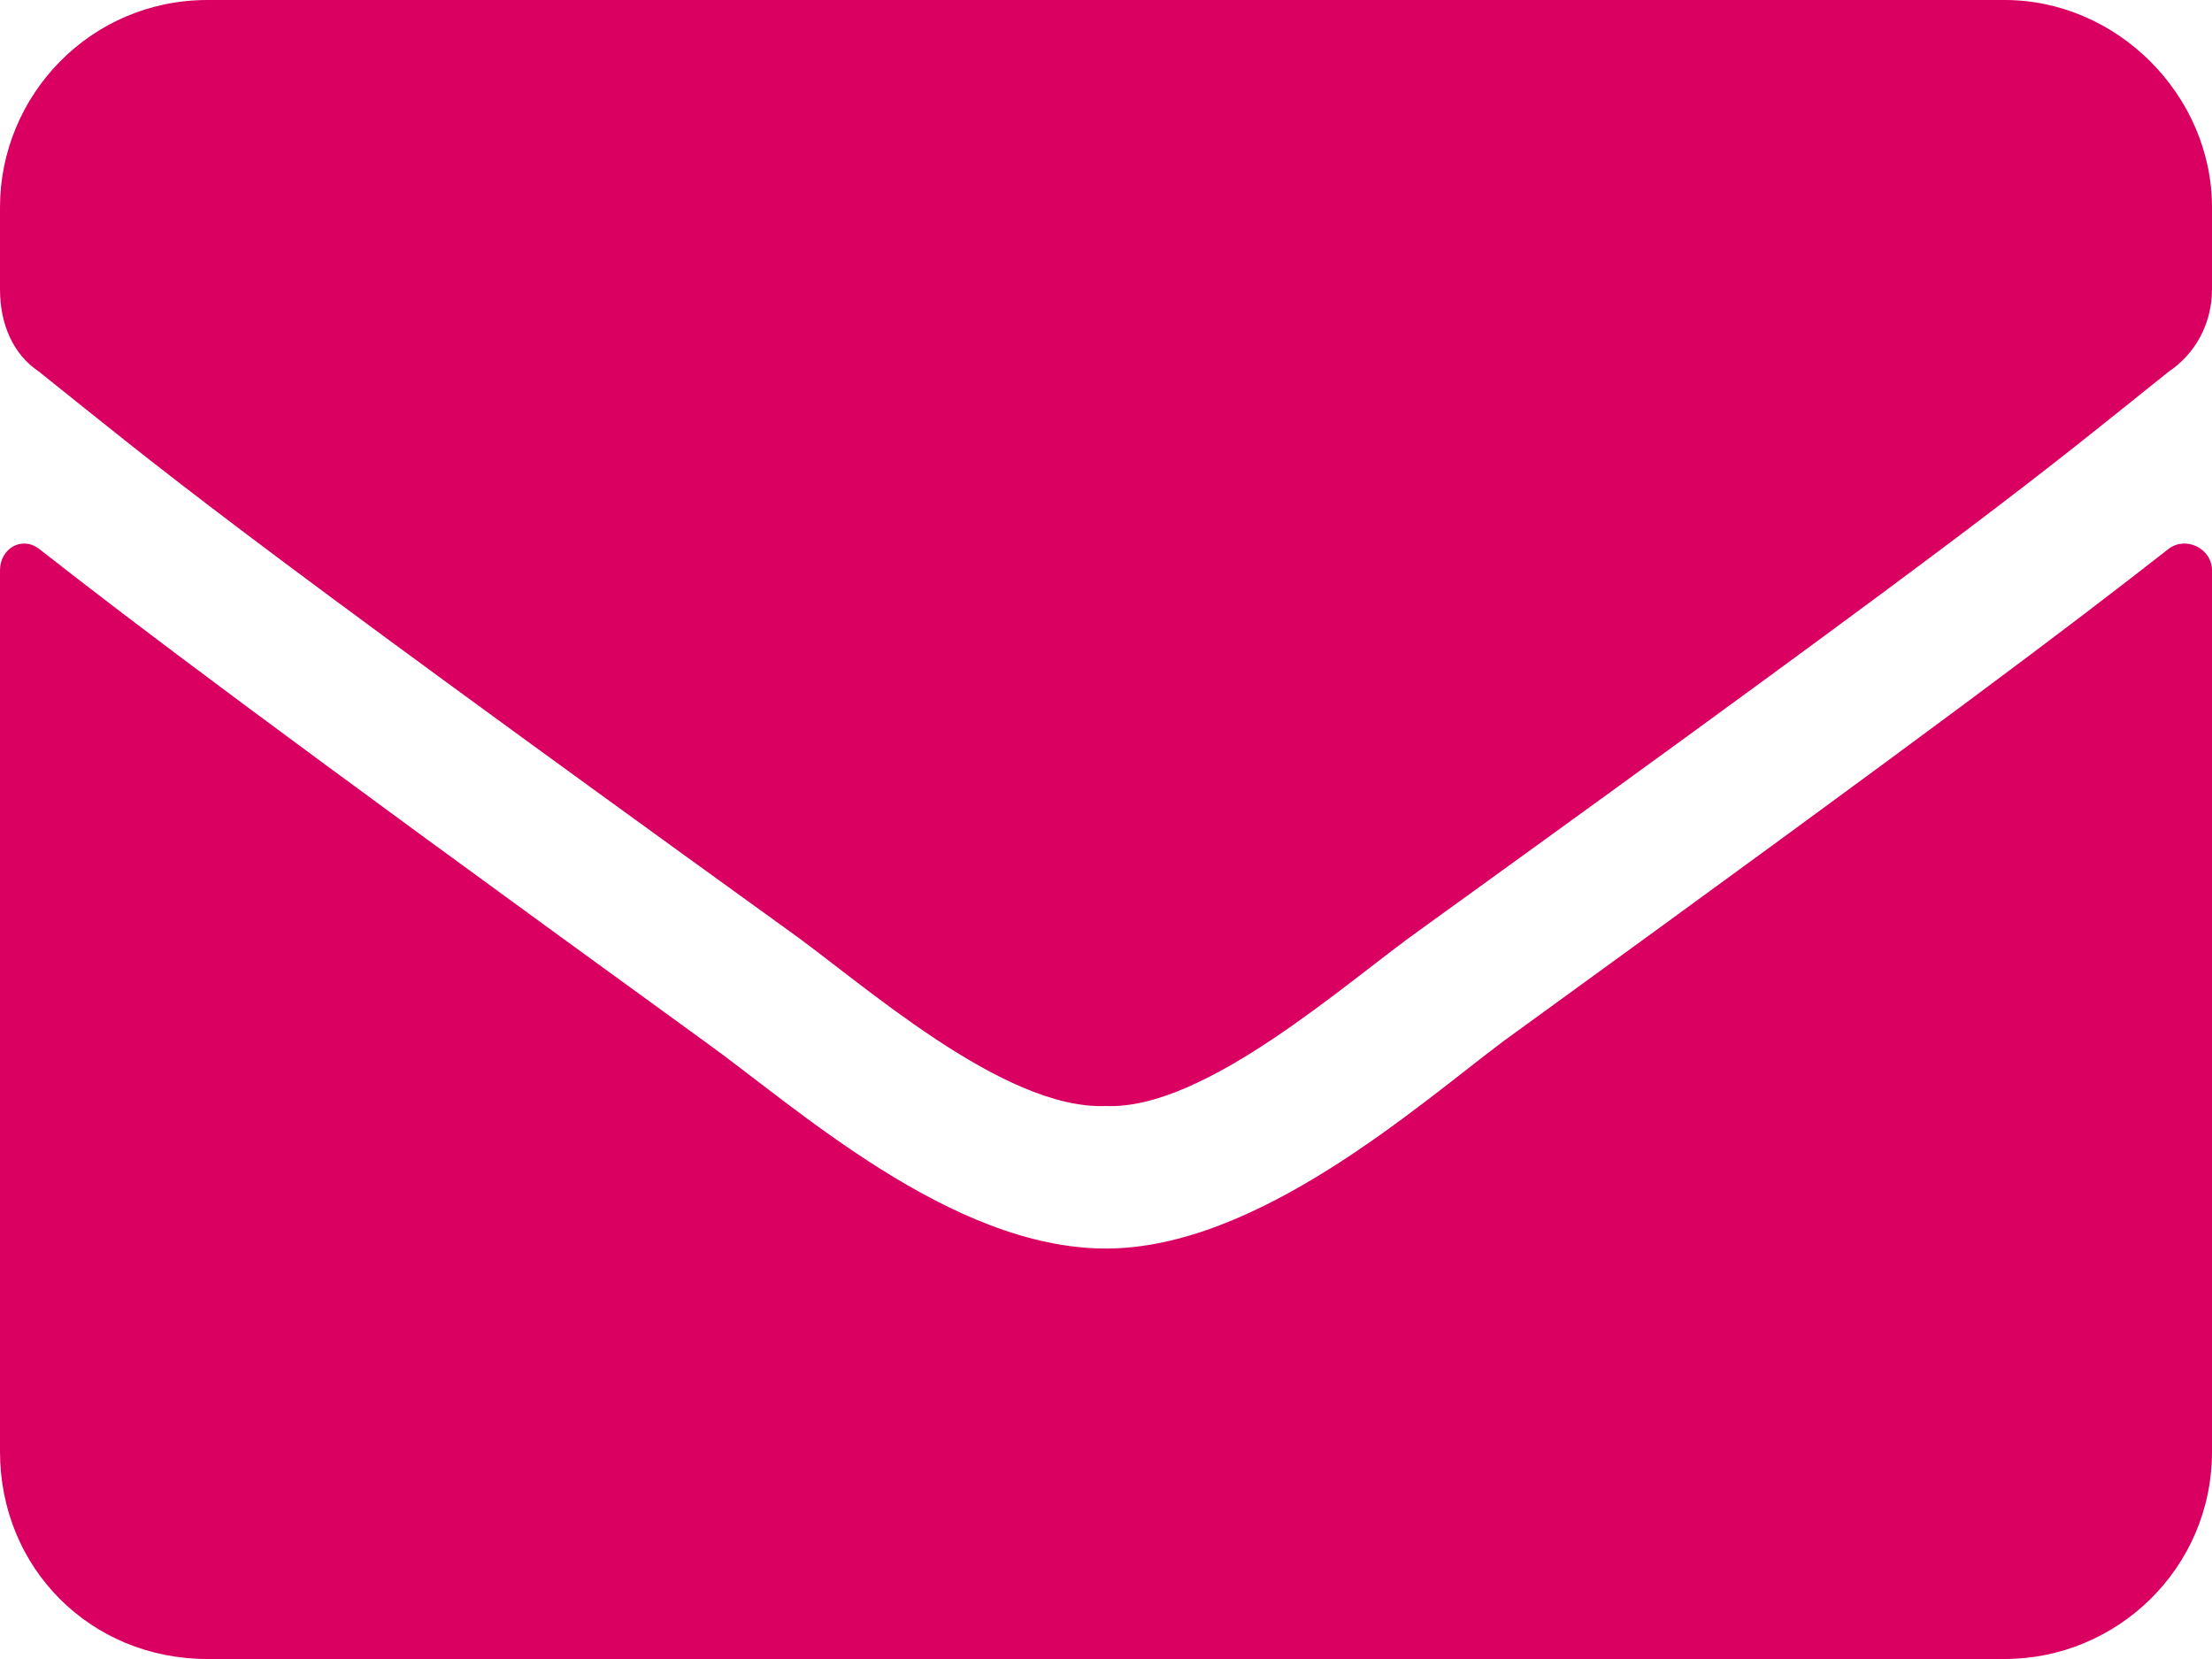
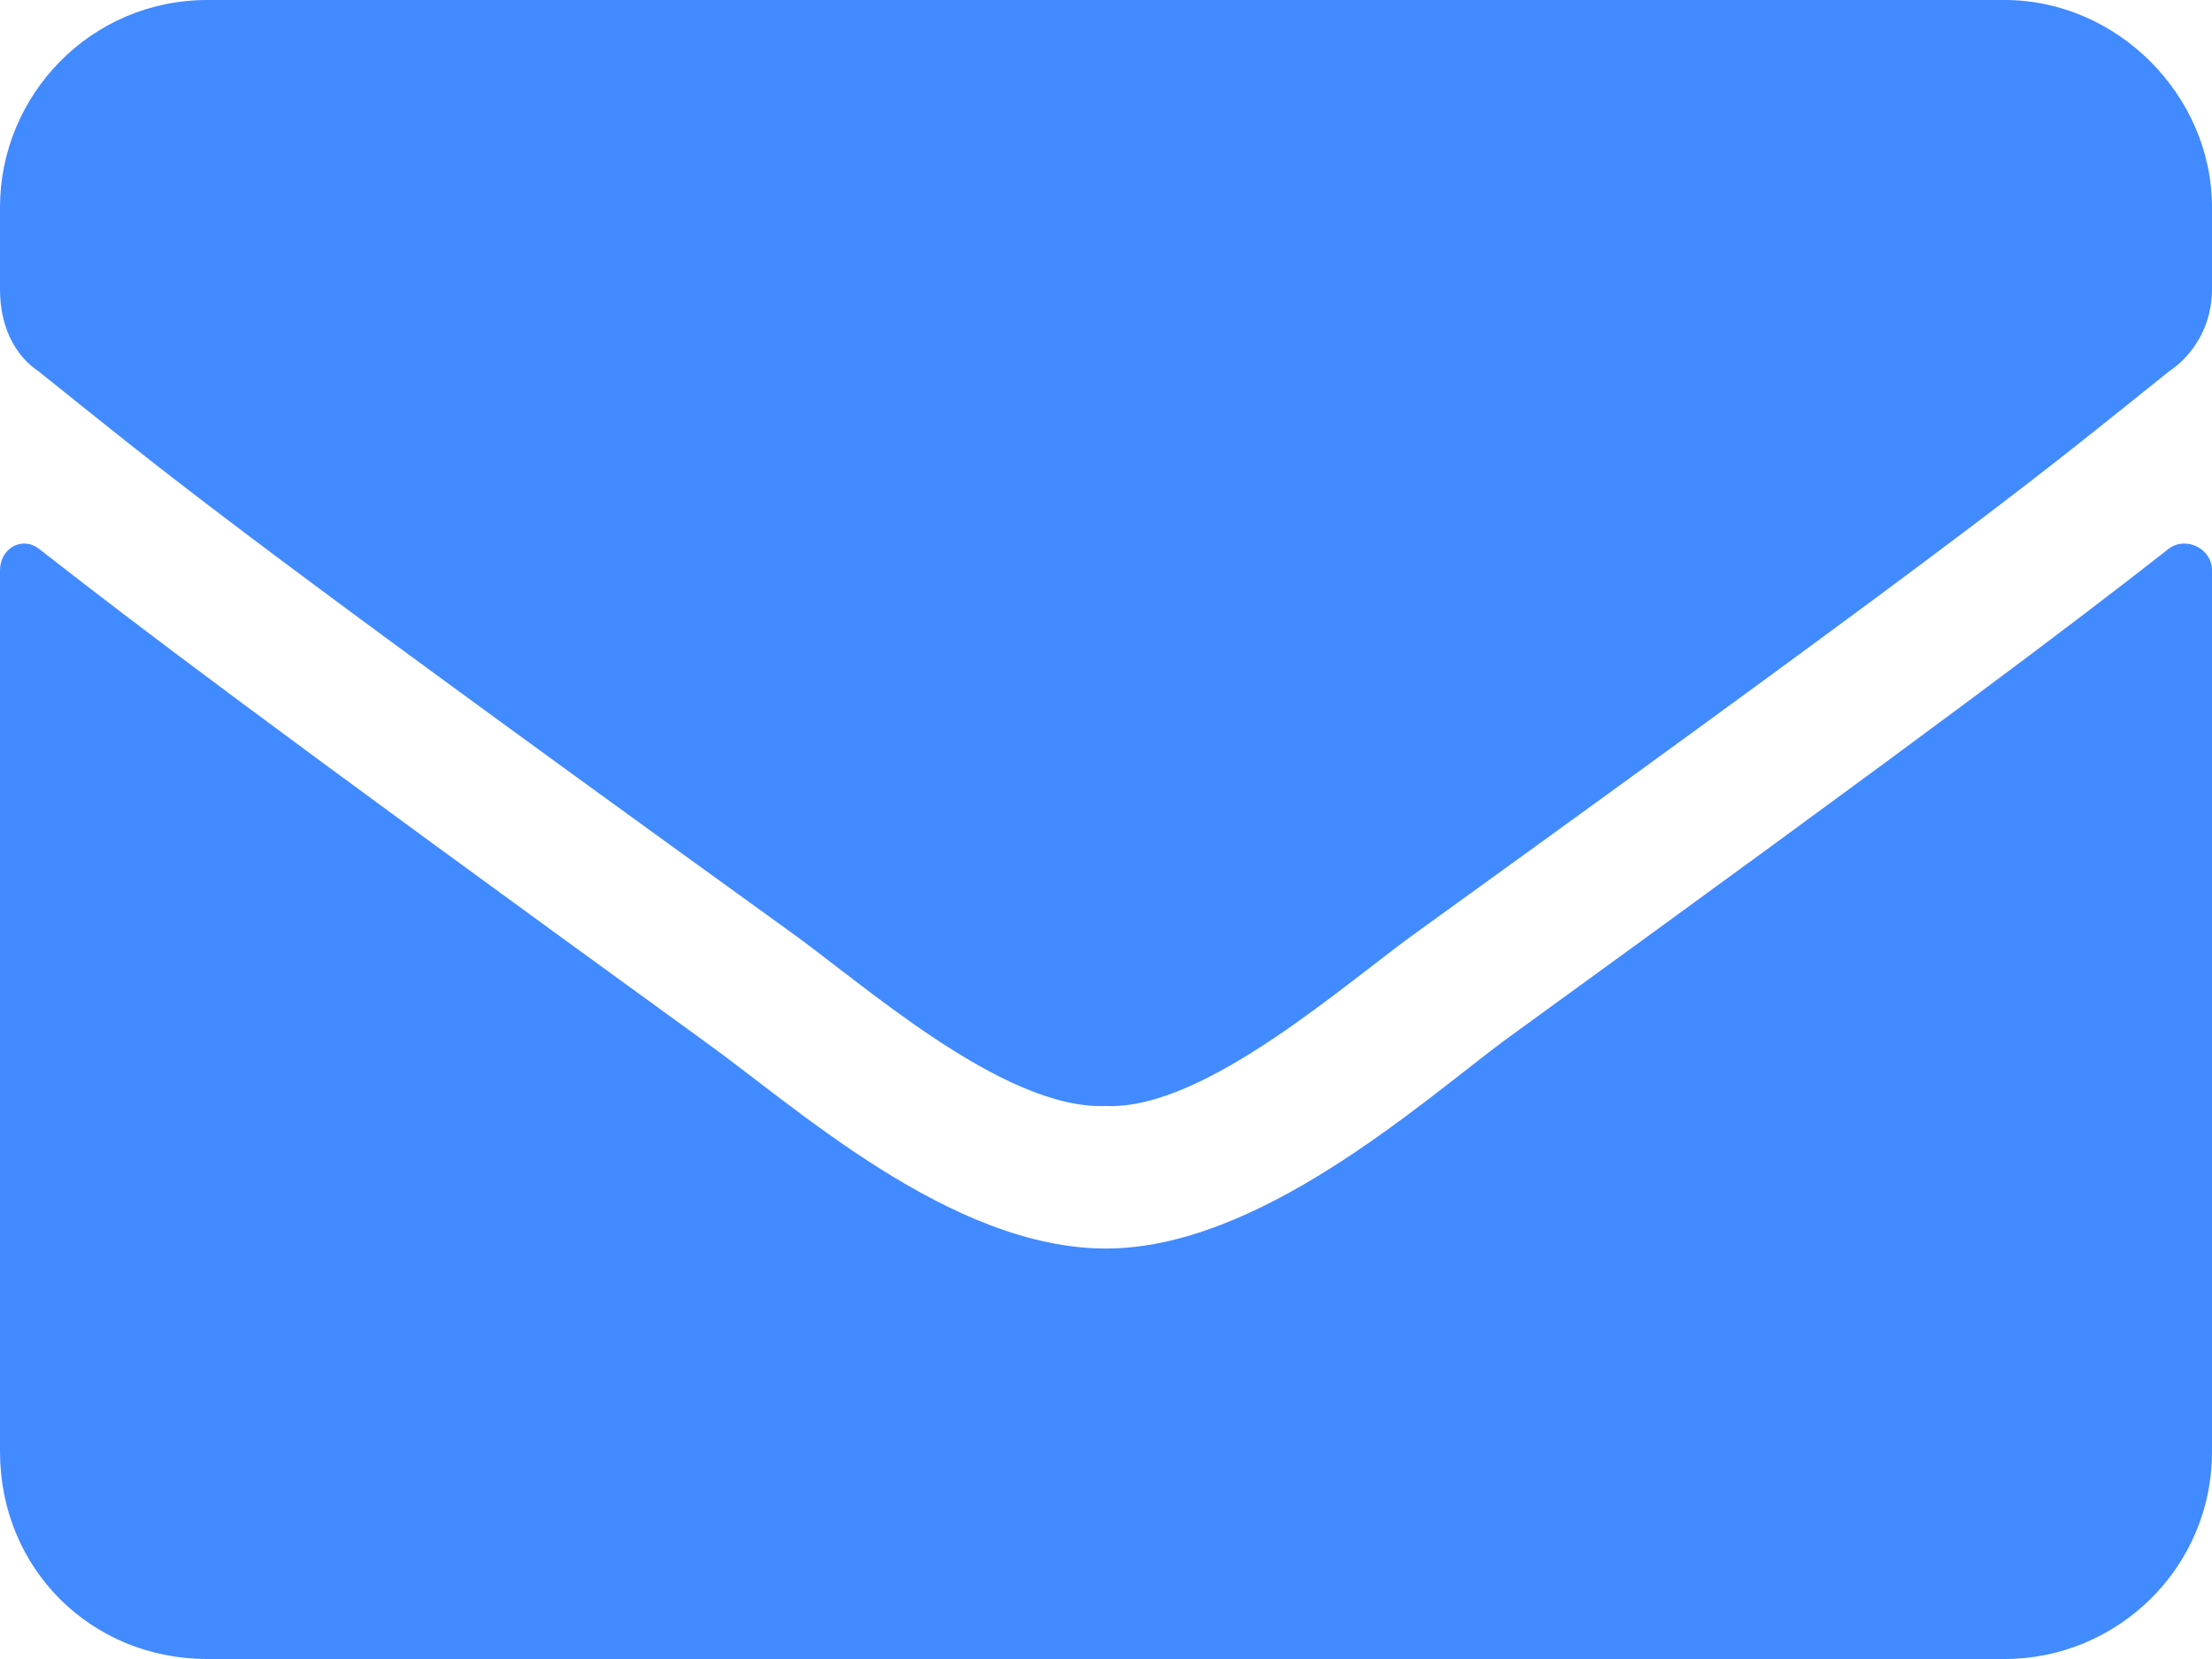
<svg xmlns="http://www.w3.org/2000/svg" width="32" height="24" viewBox="0 0 32 24" fill="none">
-   <path d="M31.375 7.938C29.938 9.062 28.125 10.438 21.75 15.062C20.5 16 18.188 18.062 16 18.062C13.75 18.062 11.5 16 10.188 15.062C3.812 10.438 2 9.062 0.562 7.938C0.312 7.75 0 7.938 0 8.25V21C0 22.688 1.312 24 3 24H29C30.625 24 32 22.688 32 21V8.25C32 7.938 31.625 7.75 31.375 7.938ZM16 16C17.438 16.062 19.5 14.188 20.562 13.438C28.875 7.438 29.5 6.875 31.375 5.375C31.75 5.125 32 4.688 32 4.188V3C32 1.375 30.625 0 29 0H3C1.312 0 0 1.375 0 3V4.188C0 4.688 0.188 5.125 0.562 5.375C2.438 6.875 3.062 7.438 11.375 13.438C12.438 14.188 14.5 16.062 16 16Z" fill="#D90062" />
+   <path d="M31.375 7.938C29.938 9.062 28.125 10.438 21.75 15.062C20.5 16 18.188 18.062 16 18.062C13.75 18.062 11.5 16 10.188 15.062C3.812 10.438 2 9.062 0.562 7.938C0.312 7.75 0 7.938 0 8.25V21C0 22.688 1.312 24 3 24H29C30.625 24 32 22.688 32 21V8.25C32 7.938 31.625 7.75 31.375 7.938ZM16 16C17.438 16.062 19.5 14.188 20.562 13.438C28.875 7.438 29.5 6.875 31.375 5.375C31.75 5.125 32 4.688 32 4.188V3C32 1.375 30.625 0 29 0H3C1.312 0 0 1.375 0 3V4.188C0 4.688 0.188 5.125 0.562 5.375C2.438 6.875 3.062 7.438 11.375 13.438C12.438 14.188 14.5 16.062 16 16Z" fill="#428AFF" />
</svg>
